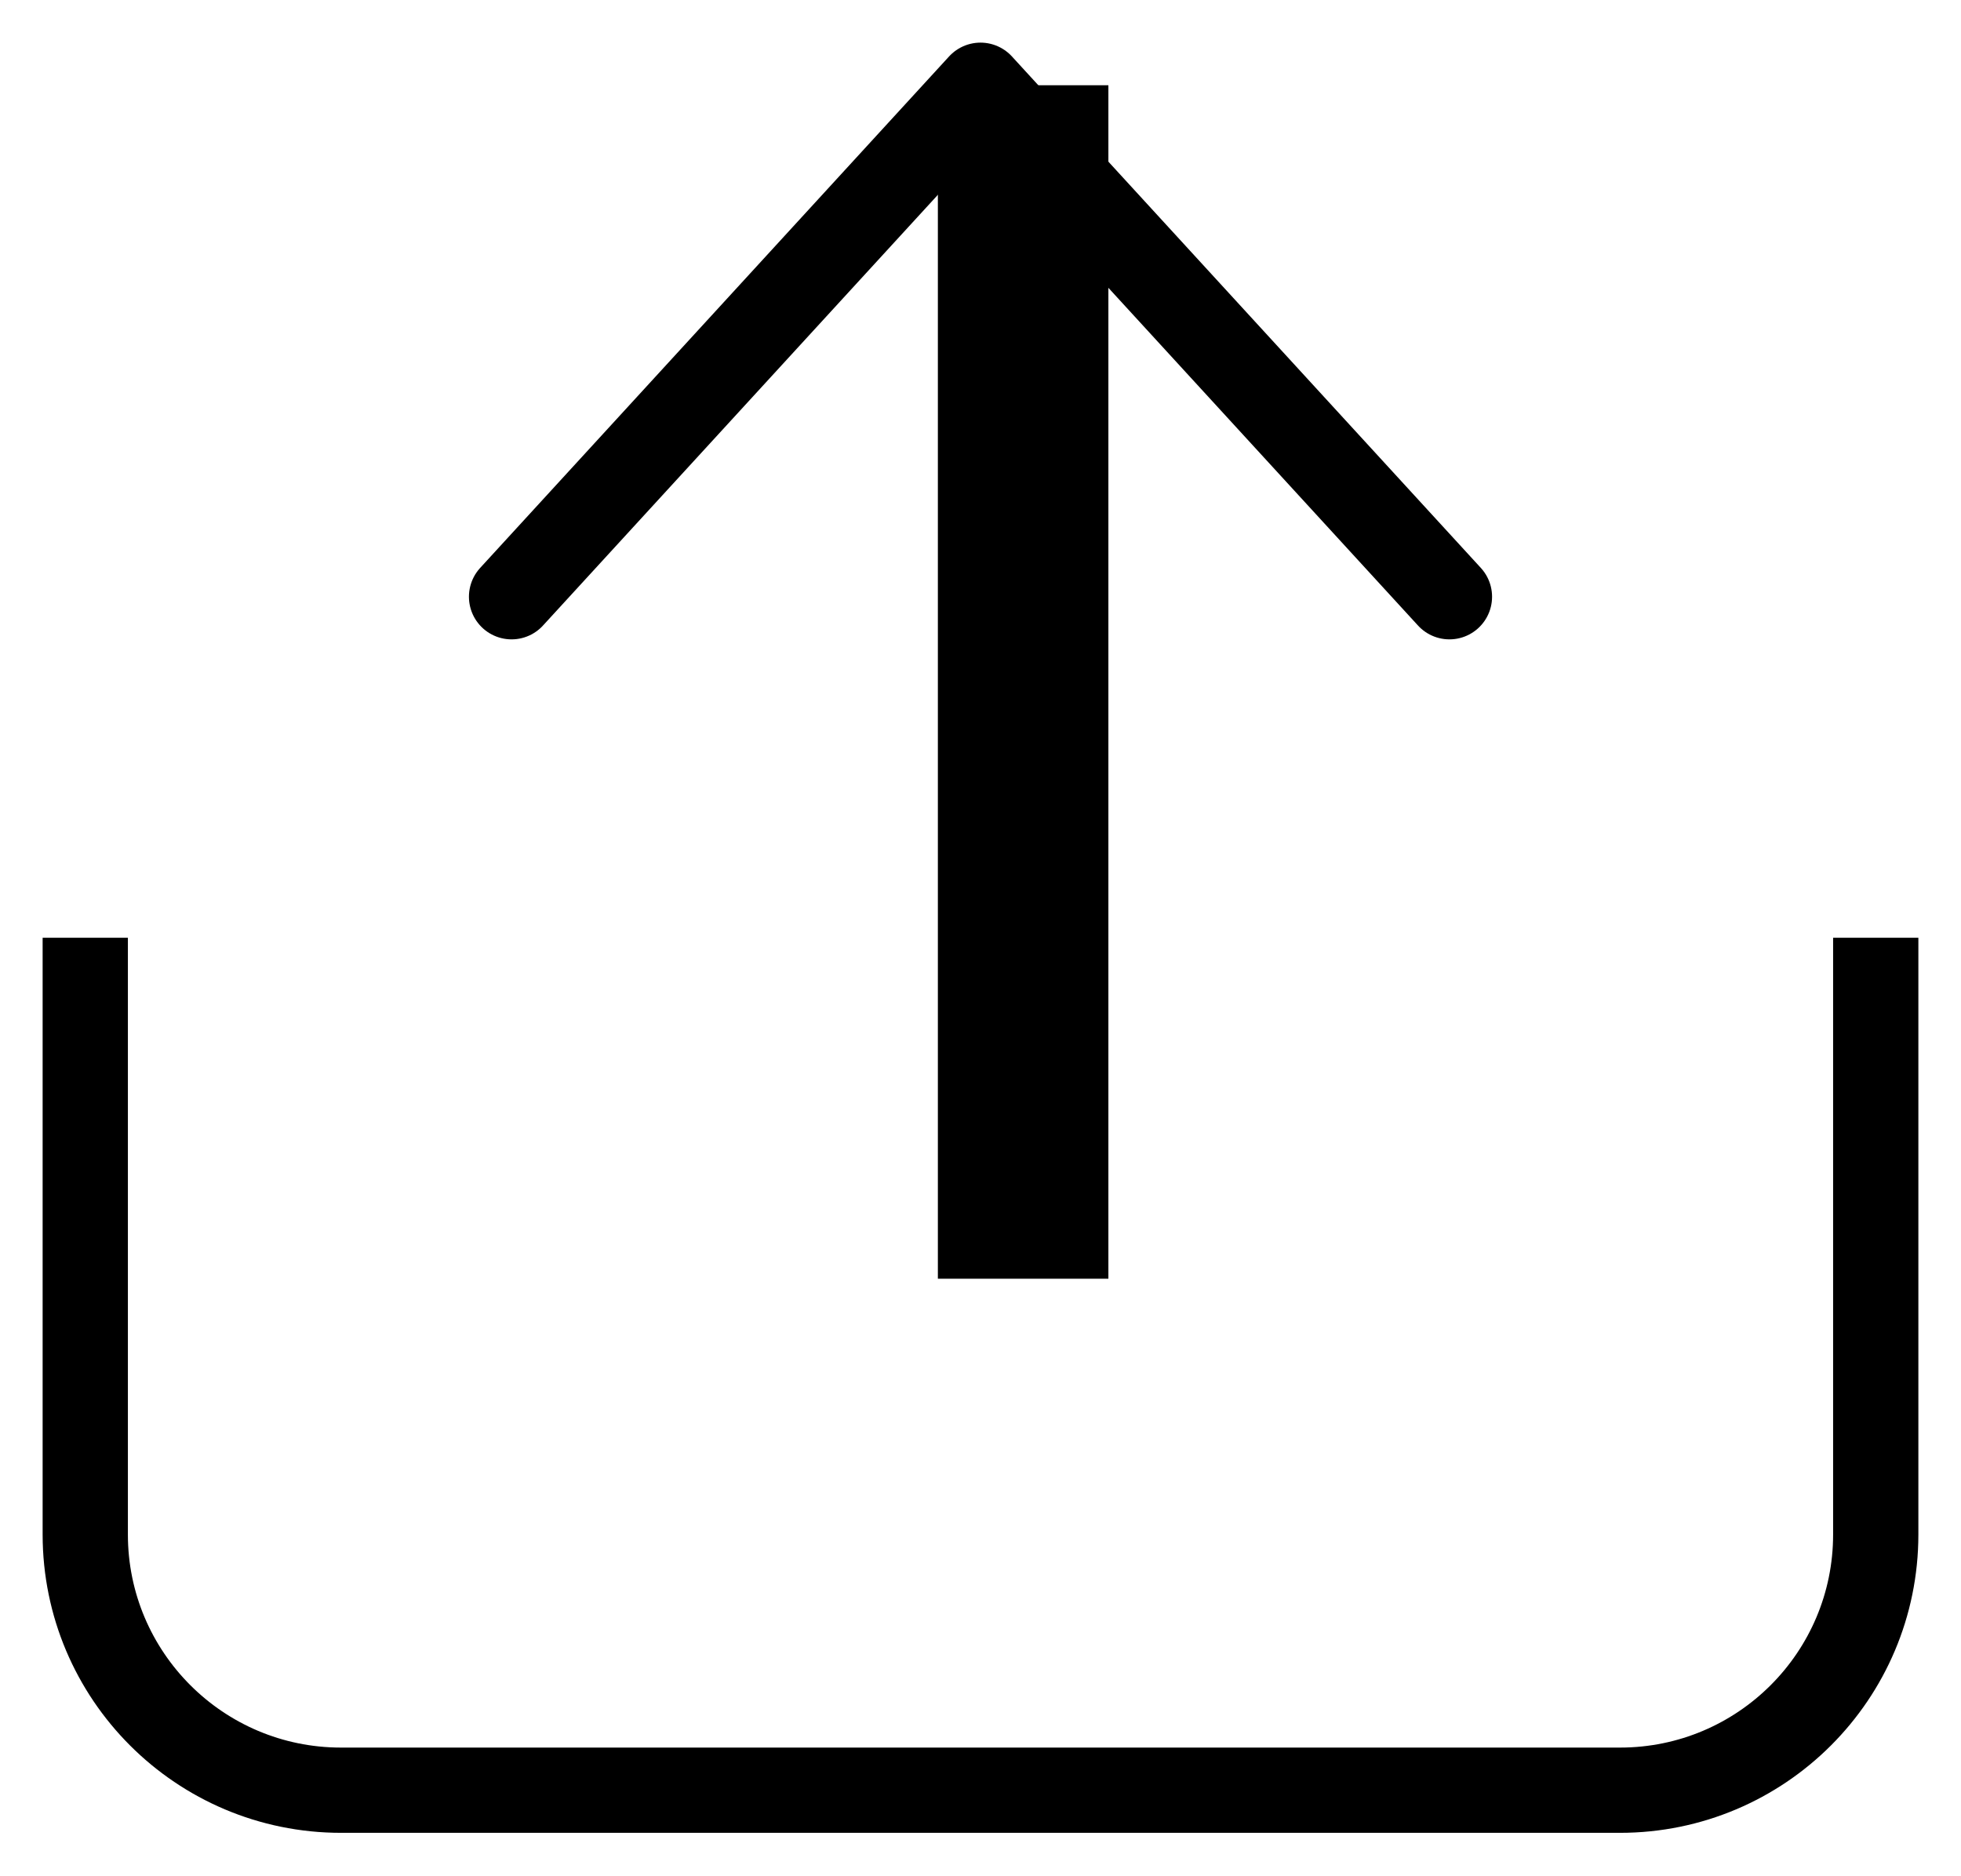
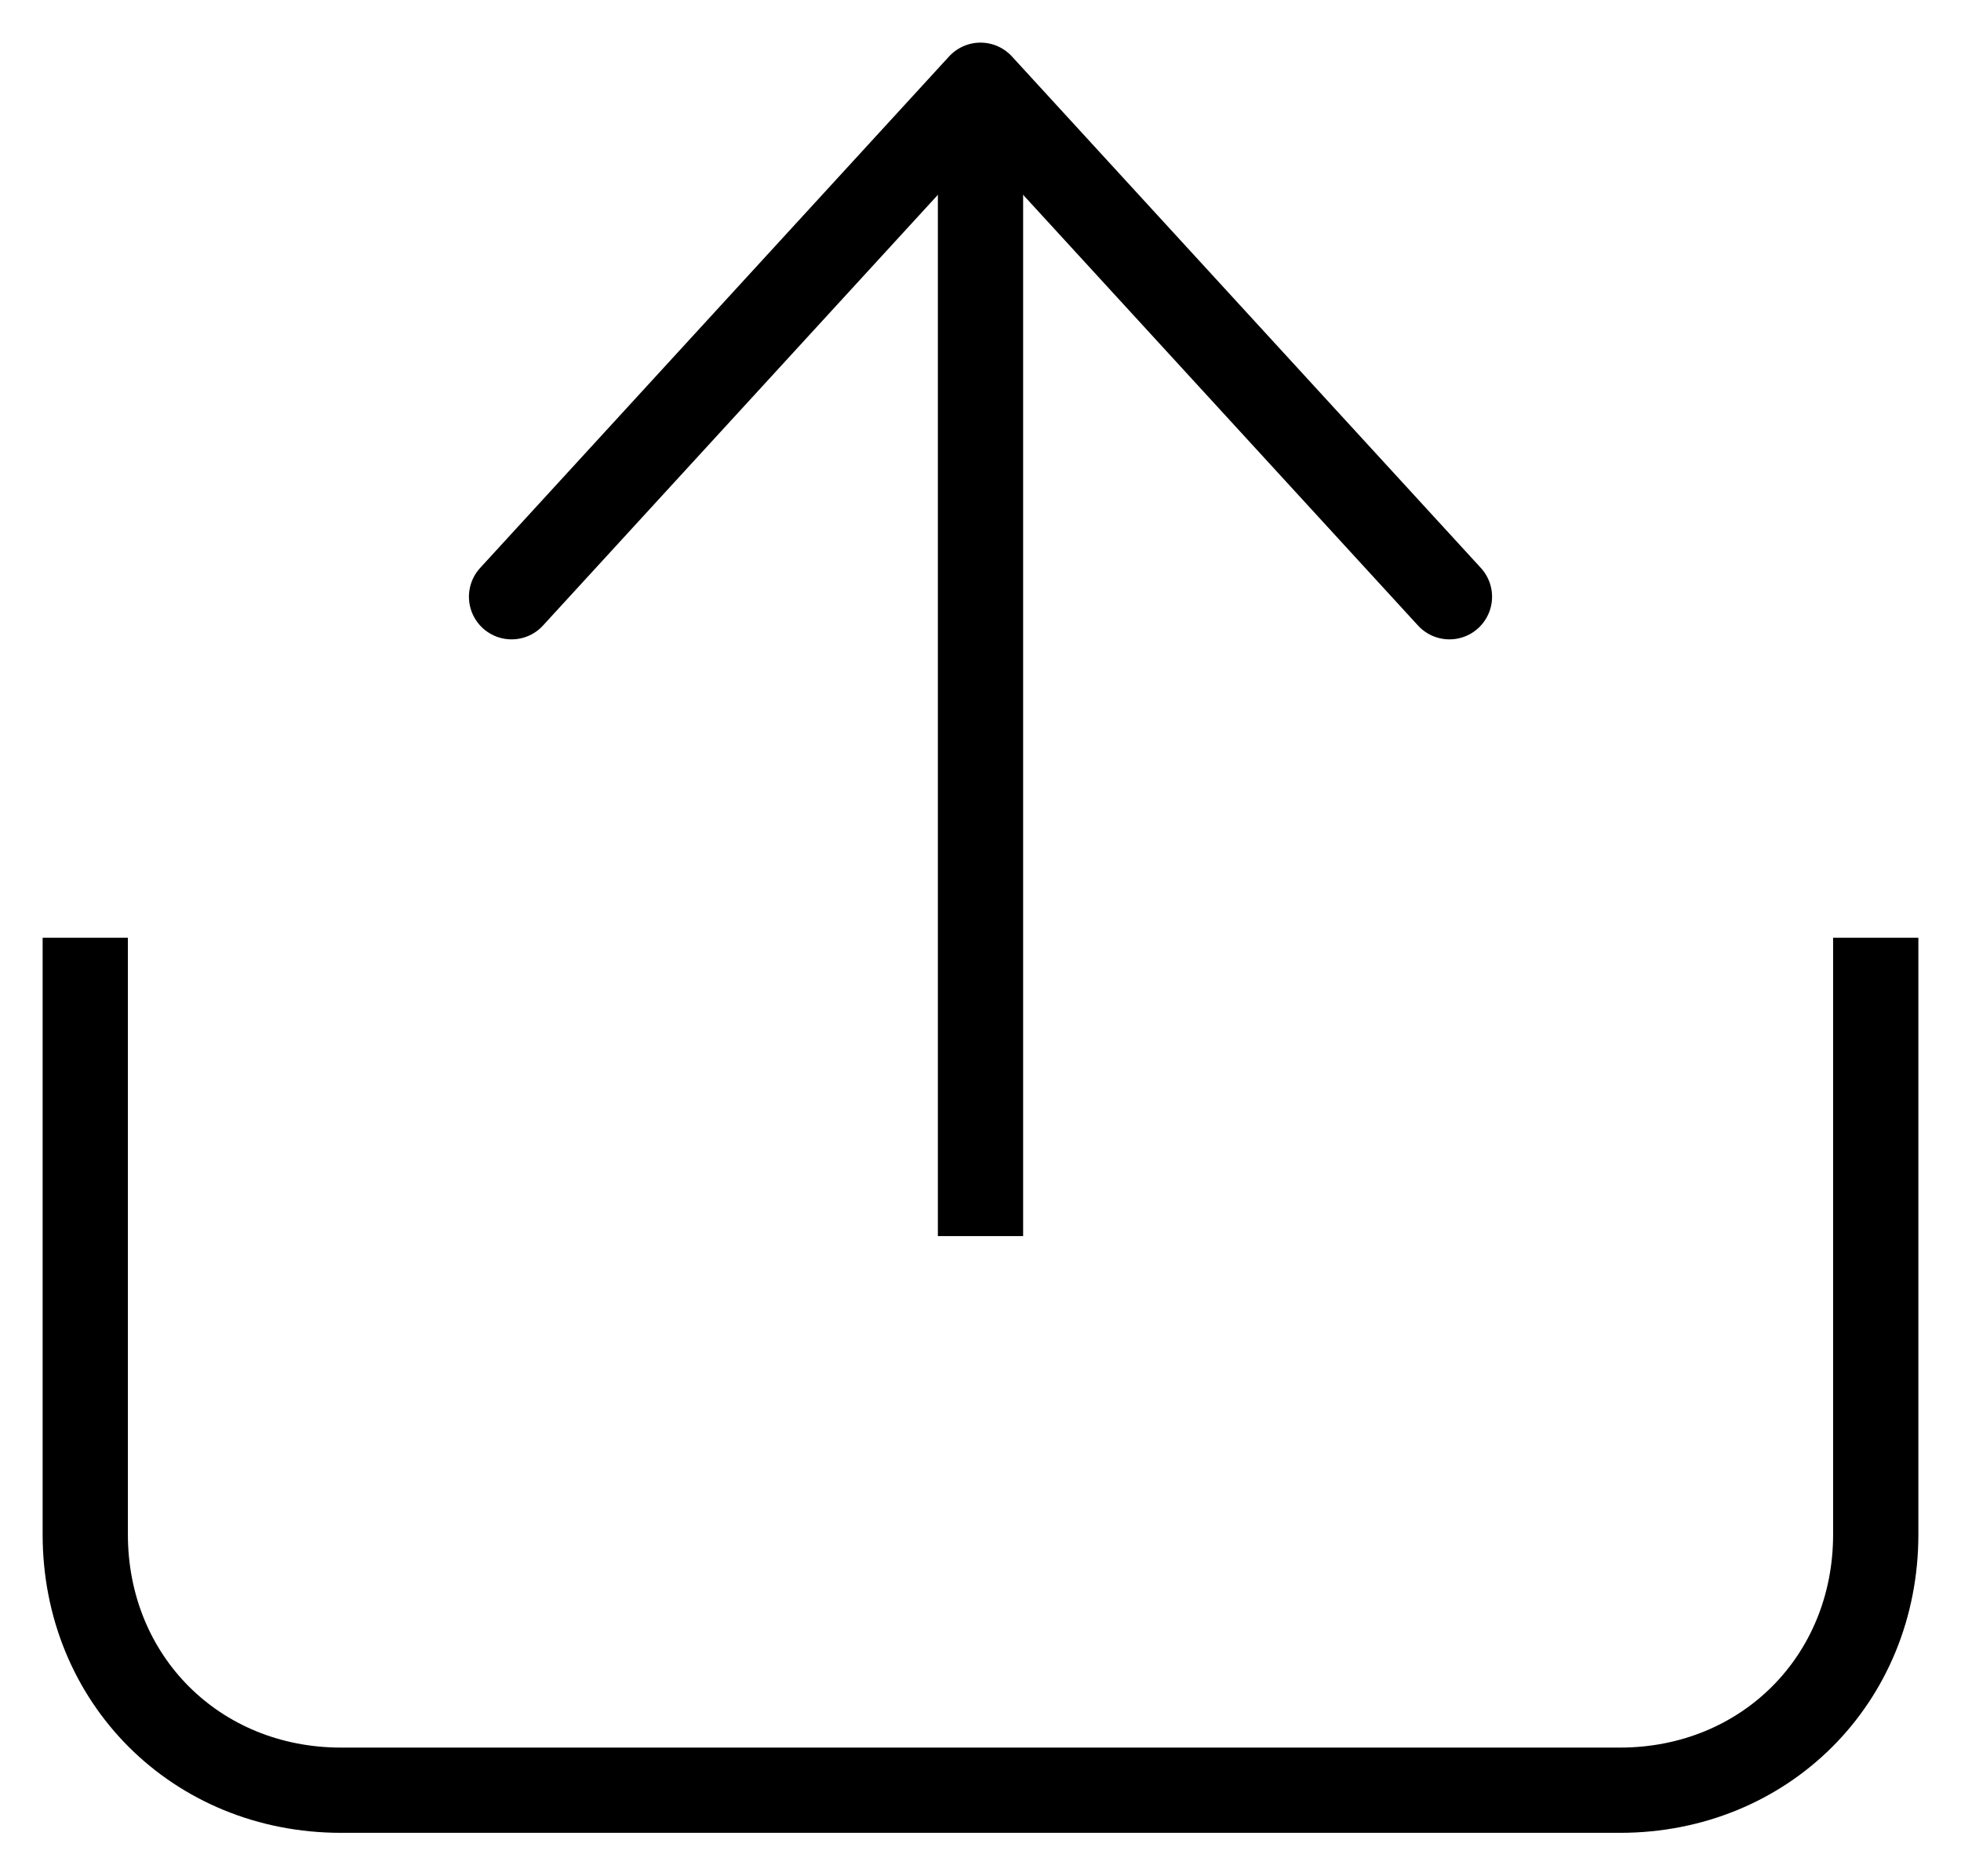
- <svg xmlns="http://www.w3.org/2000/svg" width="23px" height="22px" viewBox="0 0 23 22" version="1.1">
-   <g id="ico_share" stroke="none" stroke-width="1" fill="none" fill-rule="evenodd">
-     <g id="Group-2" transform="translate(1, 1)" stroke="#000000">
-       <rect id="Rectangle" fill="#D8D8D8" x="10.5" y="0.5" width="1" height="13" />
-       <path d="M21,10 L21,10 L21,17 C21,18.657 19.657,20 18,20 L3,20 C1.343,20 0,18.657 0,17 L0,10 L0,10" id="Path" />
-       <polyline id="Path" stroke-linecap="round" stroke-linejoin="round" points="5 6 10.5 0 16 6" />
+ <svg xmlns="http://www.w3.org/2000/svg" version="1.1" id="Layer_1" x="0px" y="0px" viewBox="0 0 23 22" style="enable-background:new 0 0 23 22;" xml:space="preserve">
+   <style type="text/css">
+ 	.st0{fill-rule:evenodd;clip-rule:evenodd;}
+ 	.st1{fill:none;stroke:#000000;}
+ 	.st2{fill:none;stroke:#000000;stroke-linecap:round;stroke-linejoin:round;}
+ </style>
+   <g id="ico_share">
+     <g id="Group-2" transform="translate(1, 1)">
+       <rect id="Rectangle" x="10" y="0.5" class="st0" width="1" height="13" />
+       <path id="Path" class="st1" d="M21,10L21,10v7c0,1.7-1.3,3-3,3H3c-1.7,0-3-1.3-3-3v-7l0,0" />
+       <polyline id="Path_00000091731923422509409650000005132238974410495890_" class="st2" points="5,6 10.5,0 16,6   " />
    </g>
  </g>
</svg>
